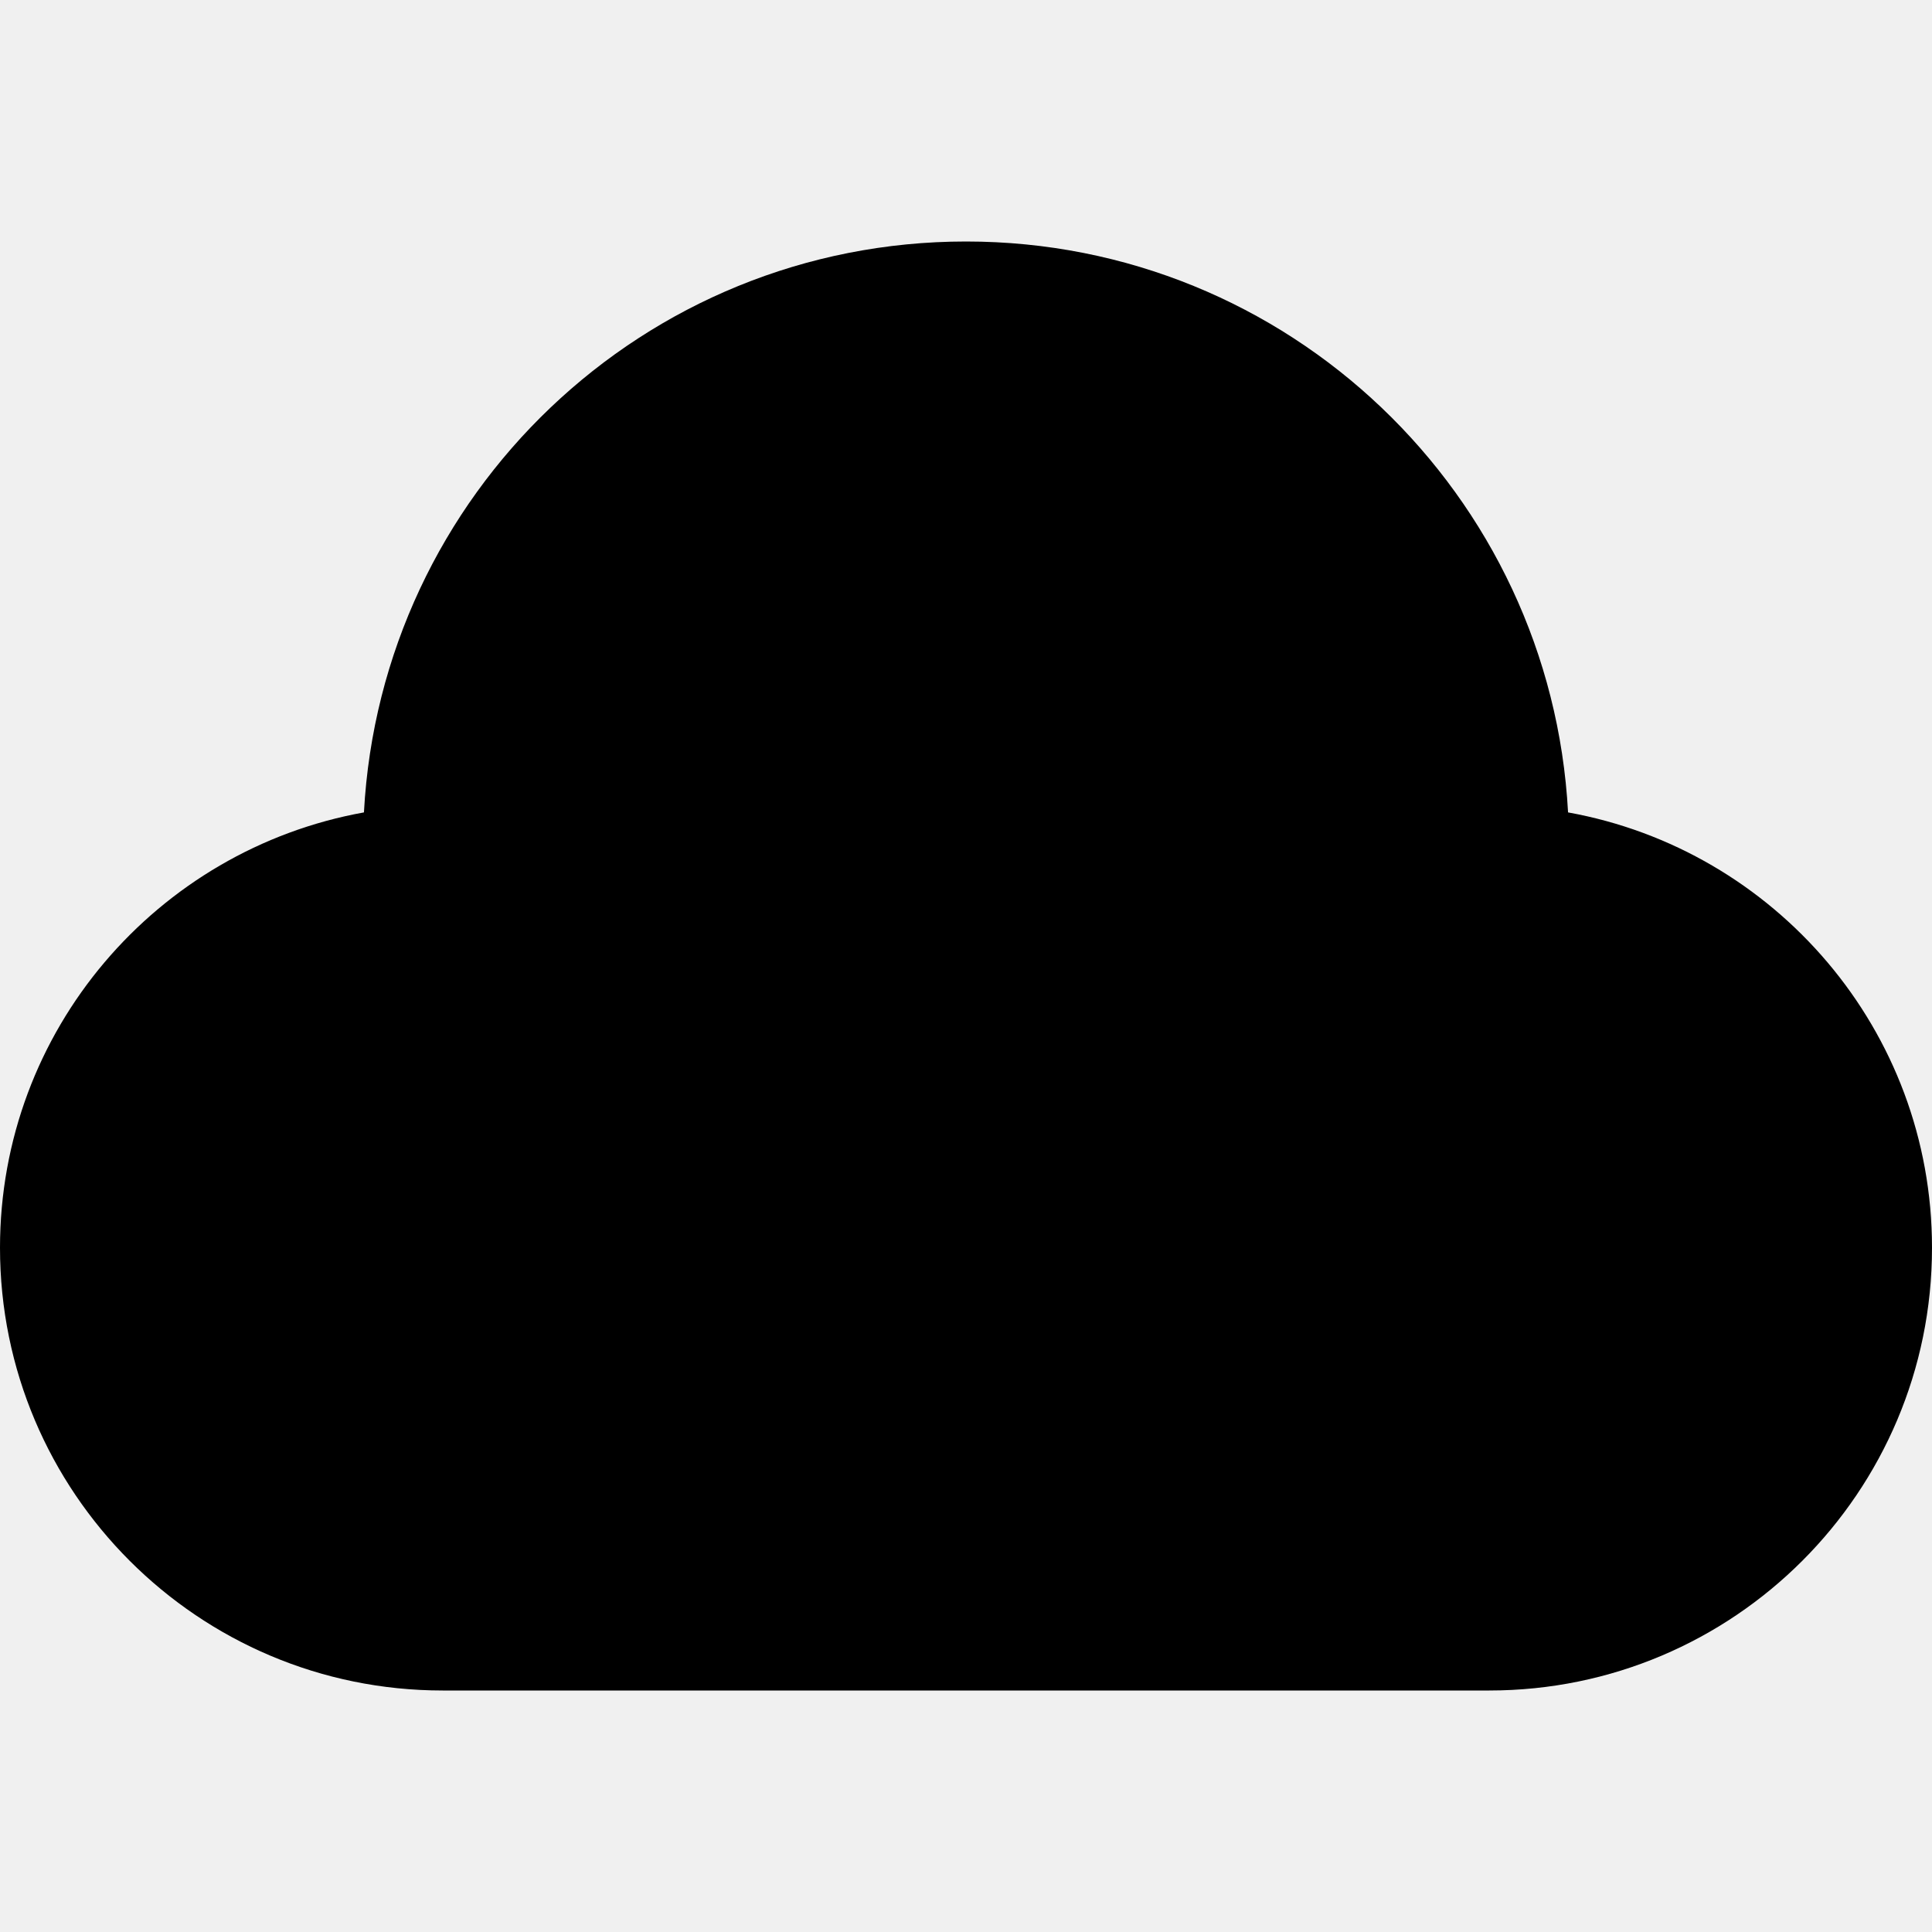
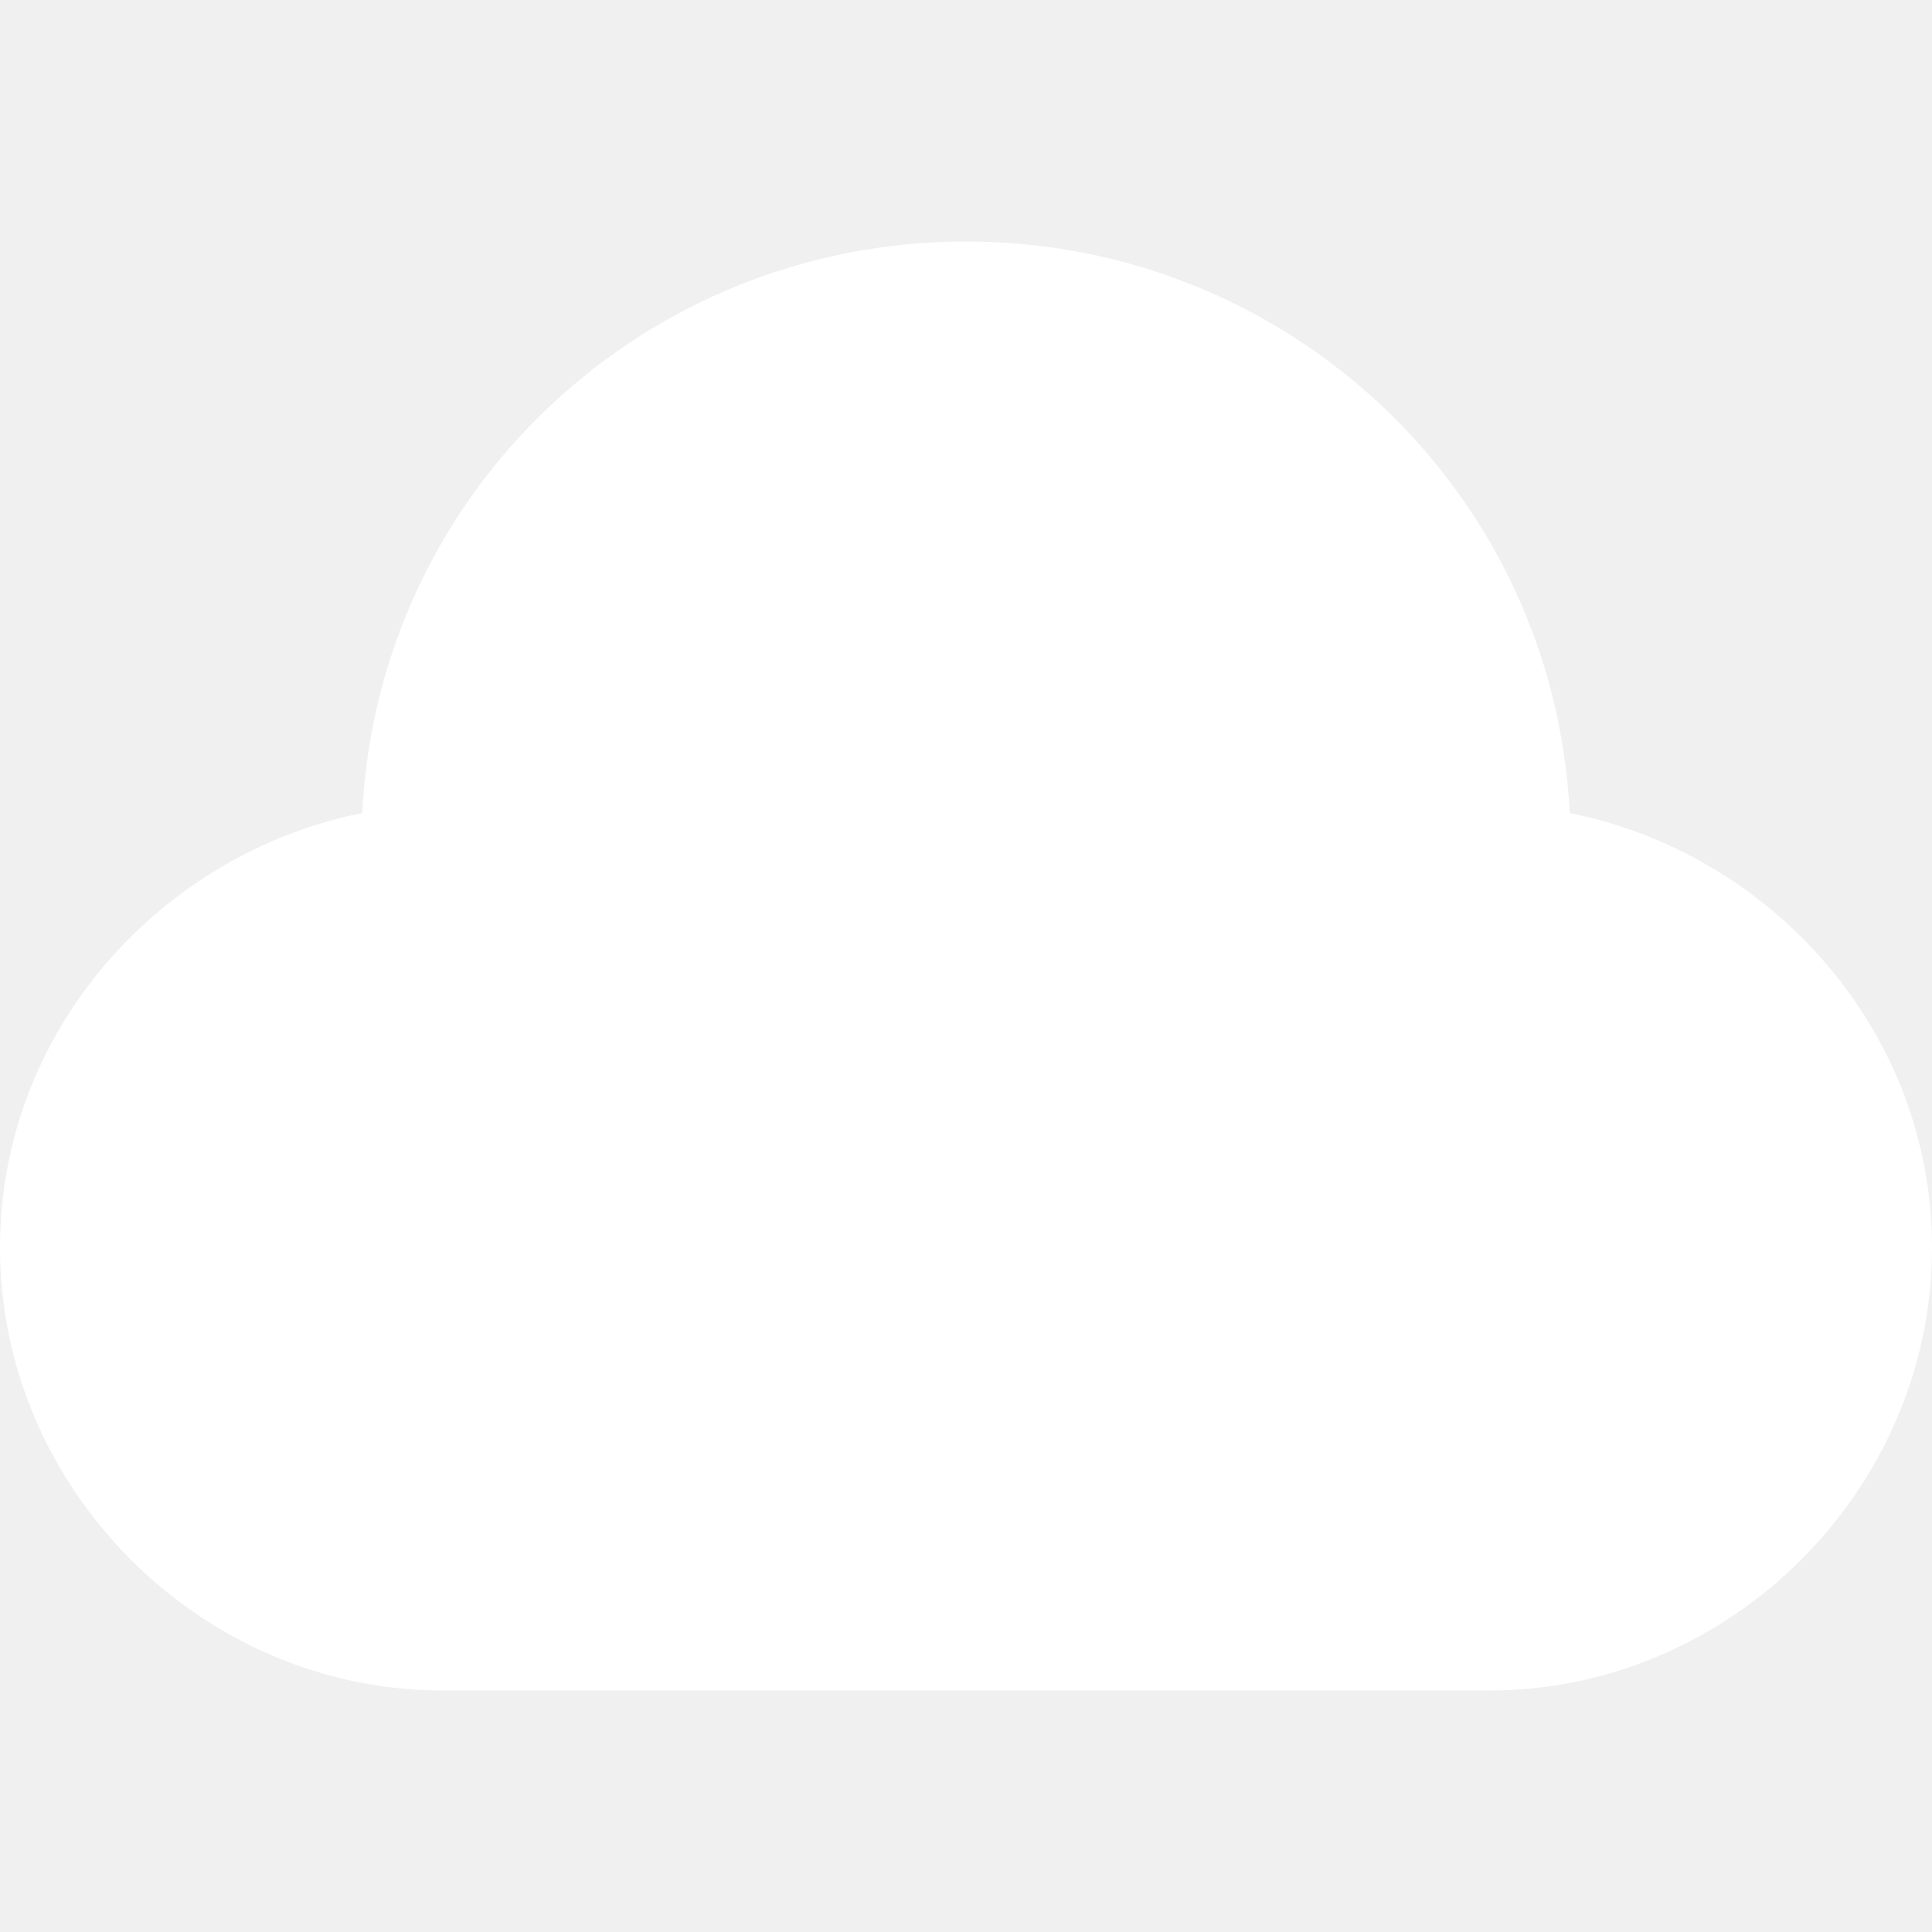
- <svg xmlns="http://www.w3.org/2000/svg" width="24" height="24" viewBox="0 0 24 24">
-   <path d="M12 3c-4.006 0-7.267 3.141-7.479 7.092-2.57.463-4.521 2.706-4.521 5.408 0 3.037 2.463 5.5 5.5 5.5h13c3.037 0 5.5-2.463 5.5-5.5 0-2.702-1.951-4.945-4.521-5.408-.212-3.951-3.473-7.092-7.479-7.092z" />
+ <svg xmlns="http://www.w3.org/2000/svg" version="1.1" id="Layer_1" x="0px" y="0px" viewBox="0 0 24 24" style="enable-background:new 0 0 24 24;" xml:space="preserve">
+   <style type="text/css">
+ 	.st0{fill:#FFFFFF;}
+ </style>
+   <path class="st0" d="M12,3c-4,0-7.3,3.1-7.5,7.1C2,10.6,0,12.8,0,15.5c0,3,2.5,5.5,5.5,5.5h13c3,0,5.5-2.5,5.5-5.5  c0-2.7-2-4.9-4.5-5.4C19.3,6.1,16,3,12,3z" />
</svg>
